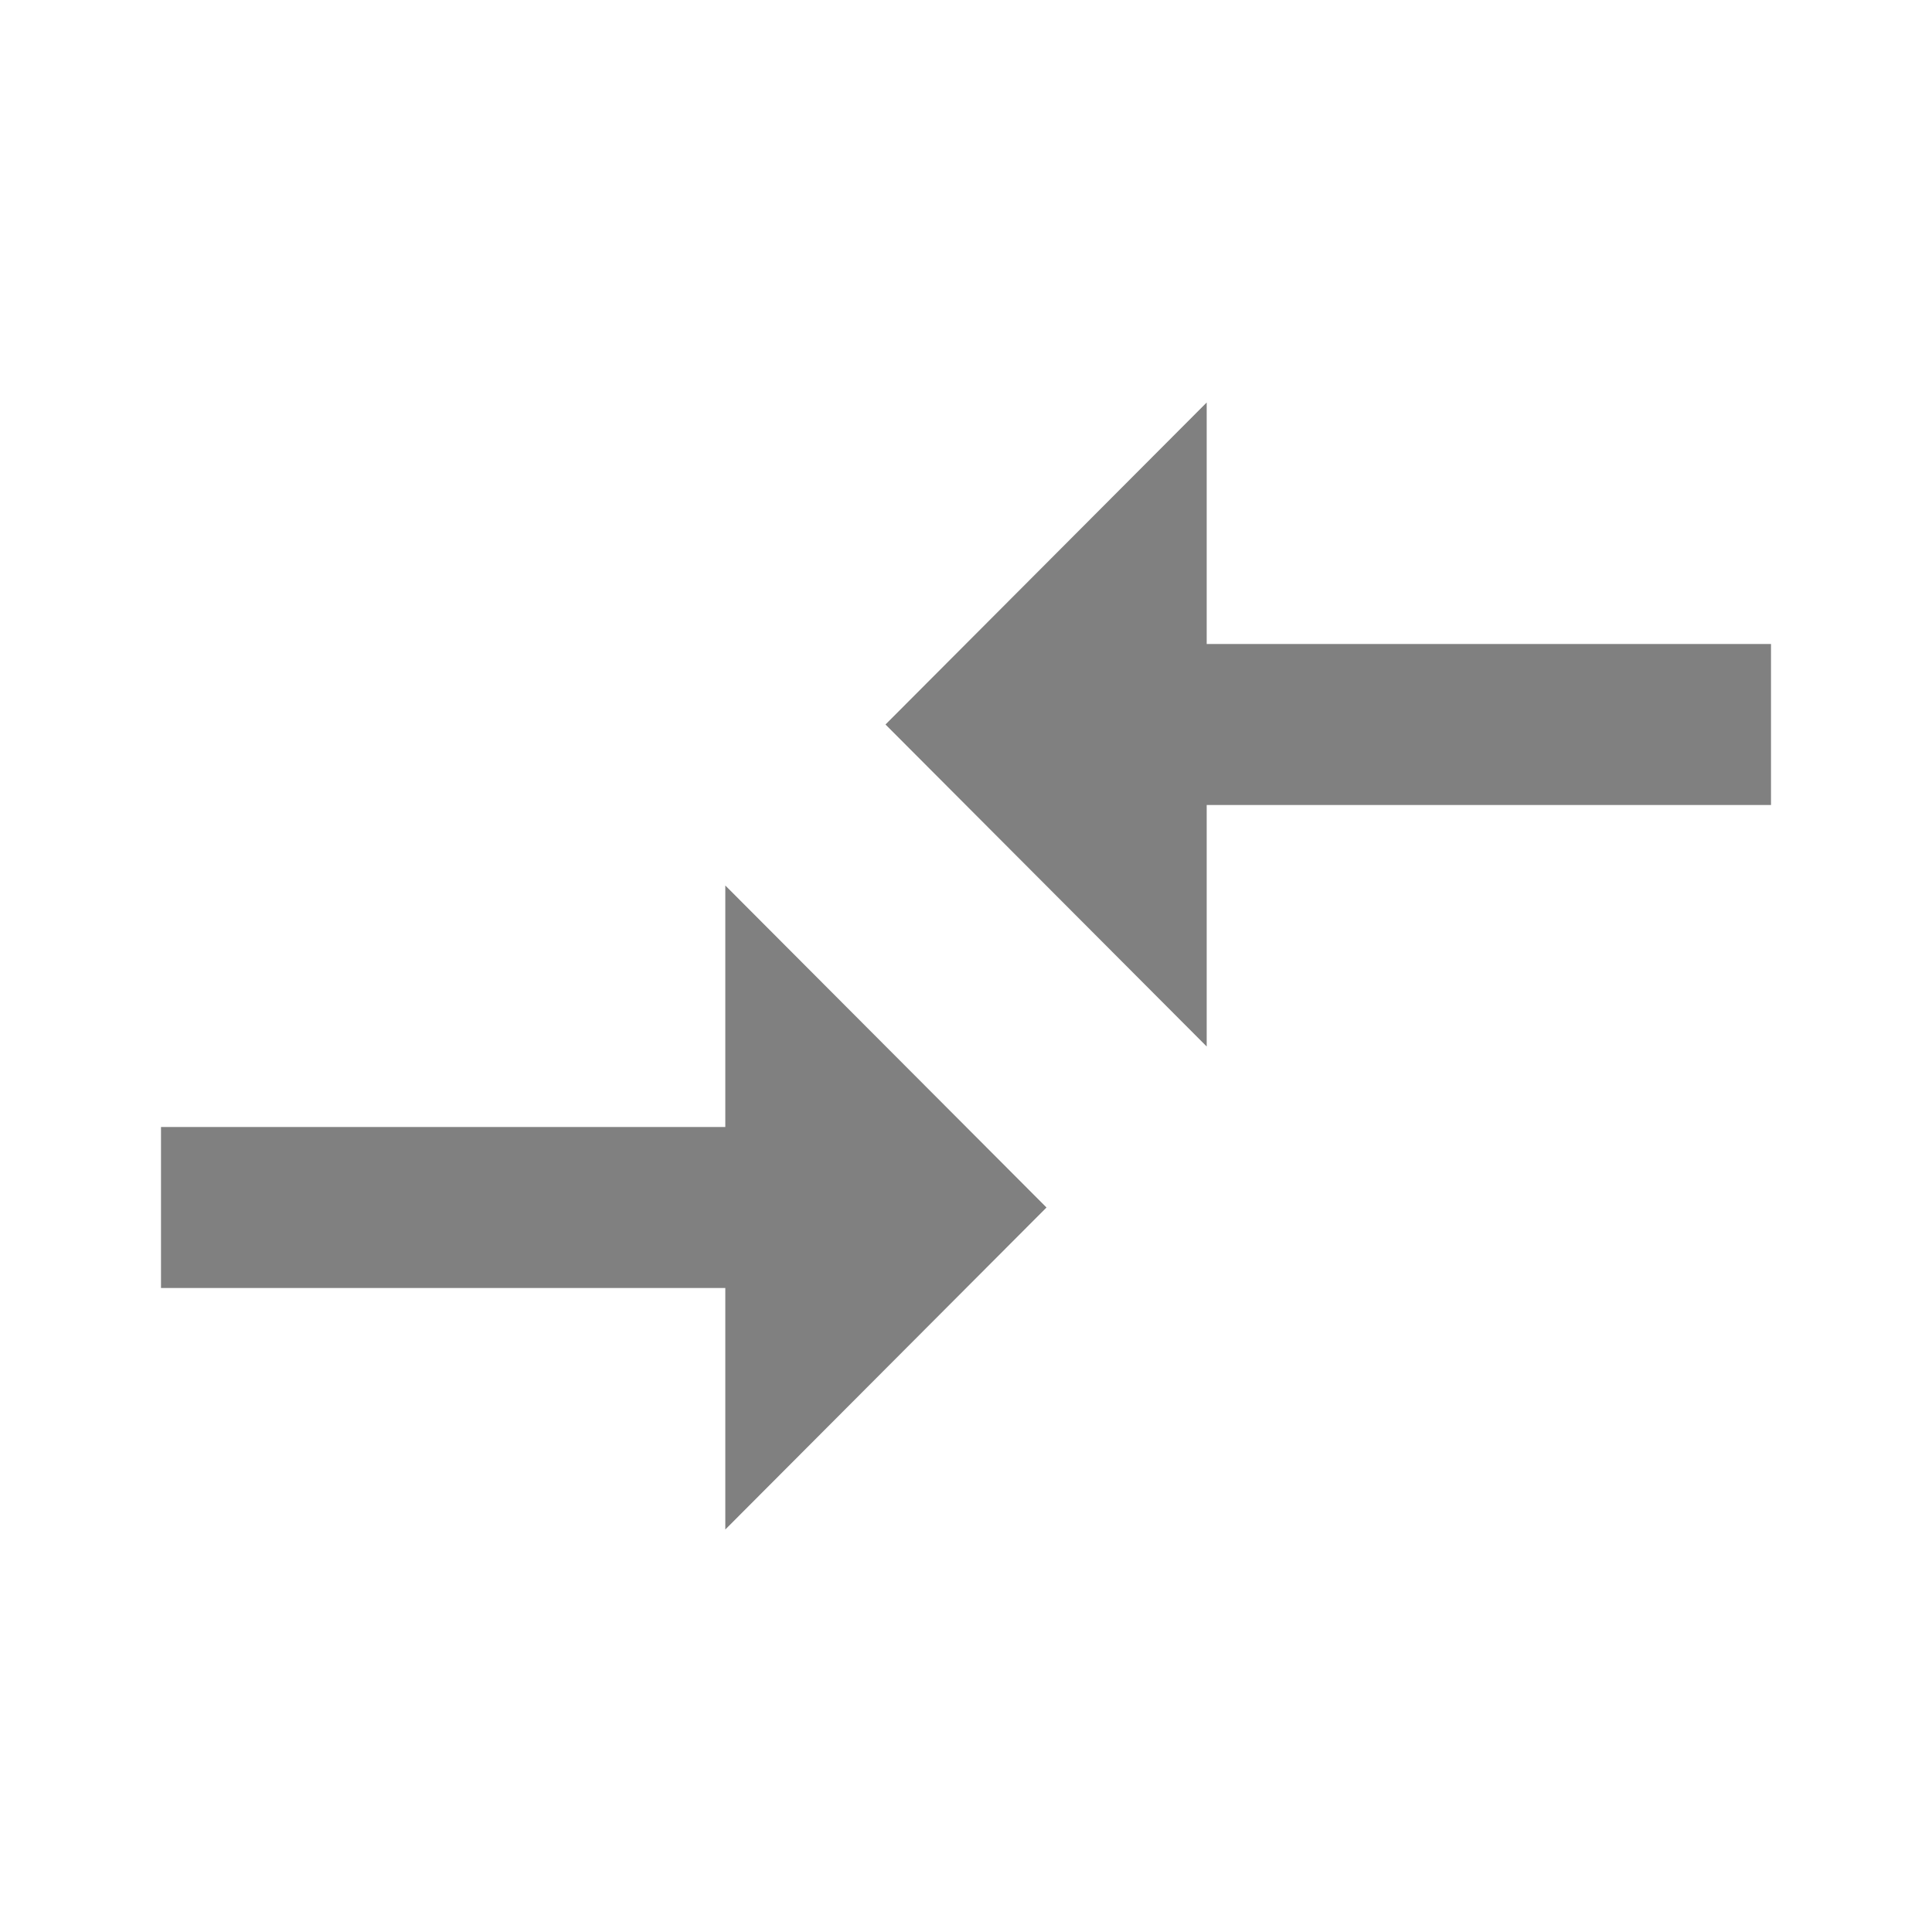
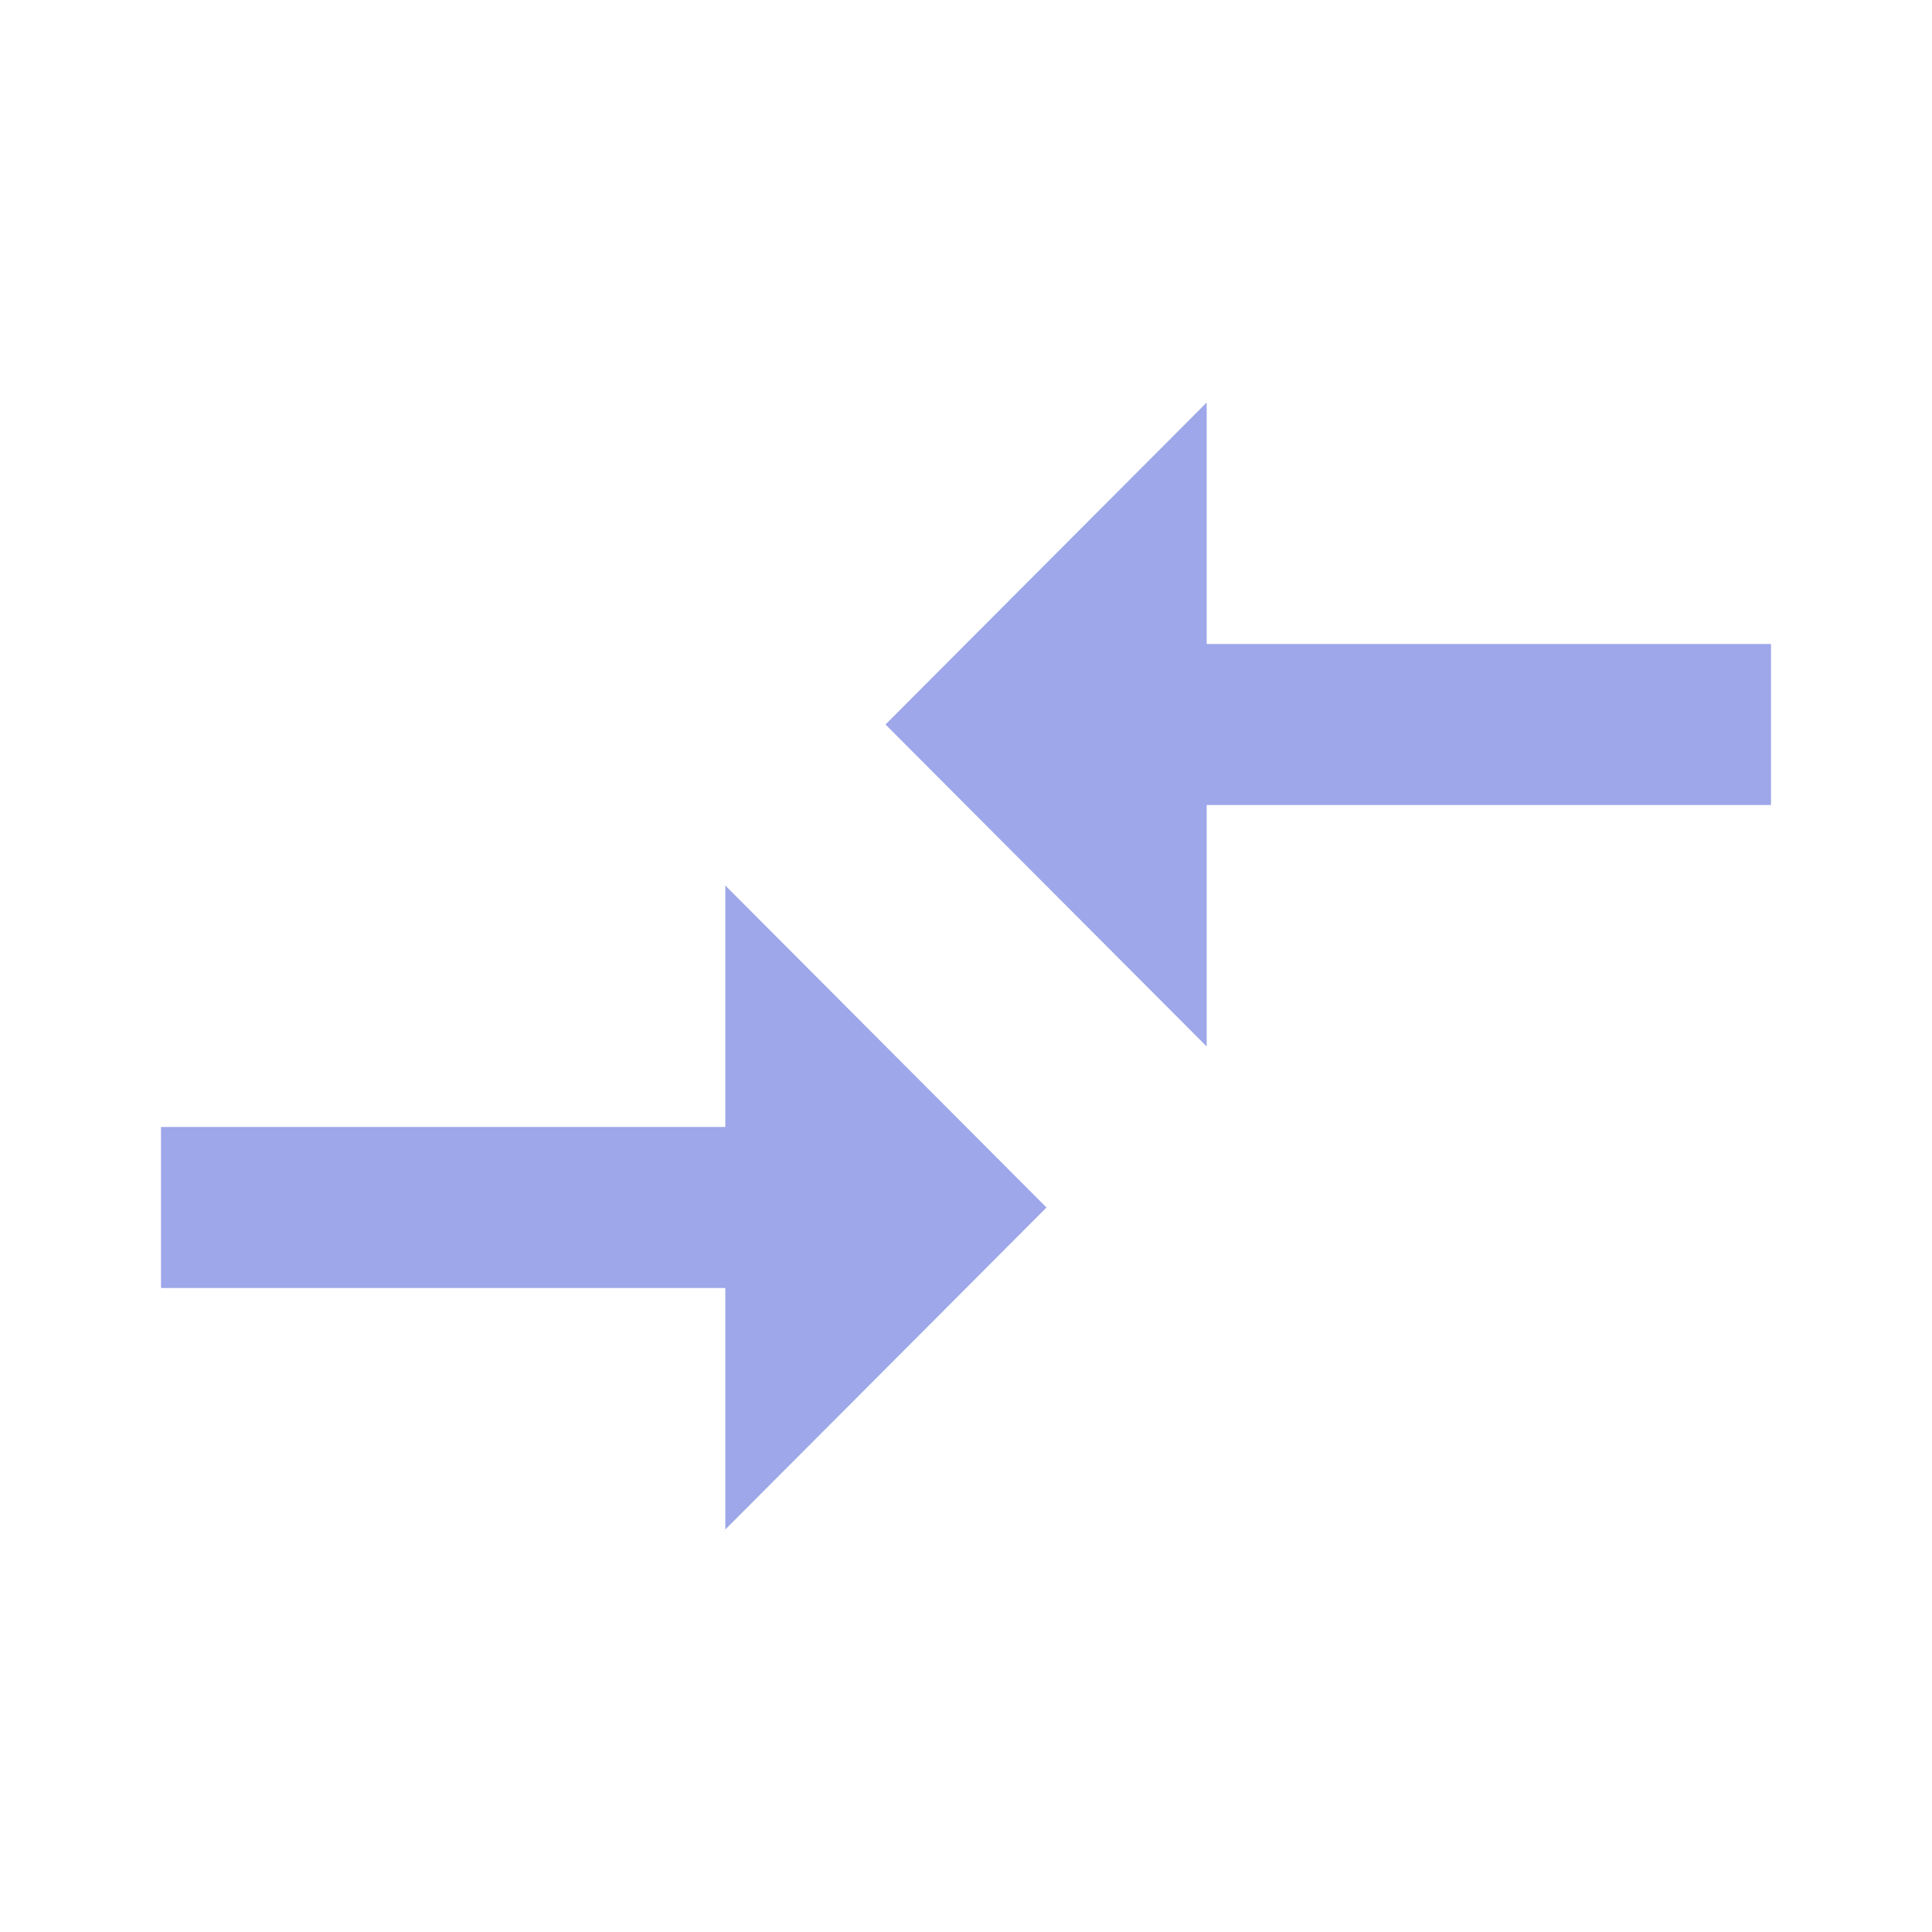
<svg xmlns="http://www.w3.org/2000/svg" viewBox="0 0 24 24" id="vector">
-   <path id="path_1" d="M 9.01 14 L 2 14 L 2 16 L 9.01 16 L 9.01 19 L 13 15 L 9.01 11 L 9.01 14 Z M 14.99 13 L 14.99 10 L 22 10 L 22 8 L 14.99 8 L 14.99 5 L 11 9 L 14.99 13 Z" fill="#808080" />
+   <path id="path_1" d="M 9.01 14 L 2 14 L 2 16 L 9.01 16 L 9.01 19 L 13 15 L 9.01 11 L 9.01 14 Z M 14.99 13 L 14.99 10 L 22 10 L 22 8 L 14.99 8 L 14.99 5 L 11 9 L 14.99 13 Z" fill="#9ea7e9" />
</svg>
